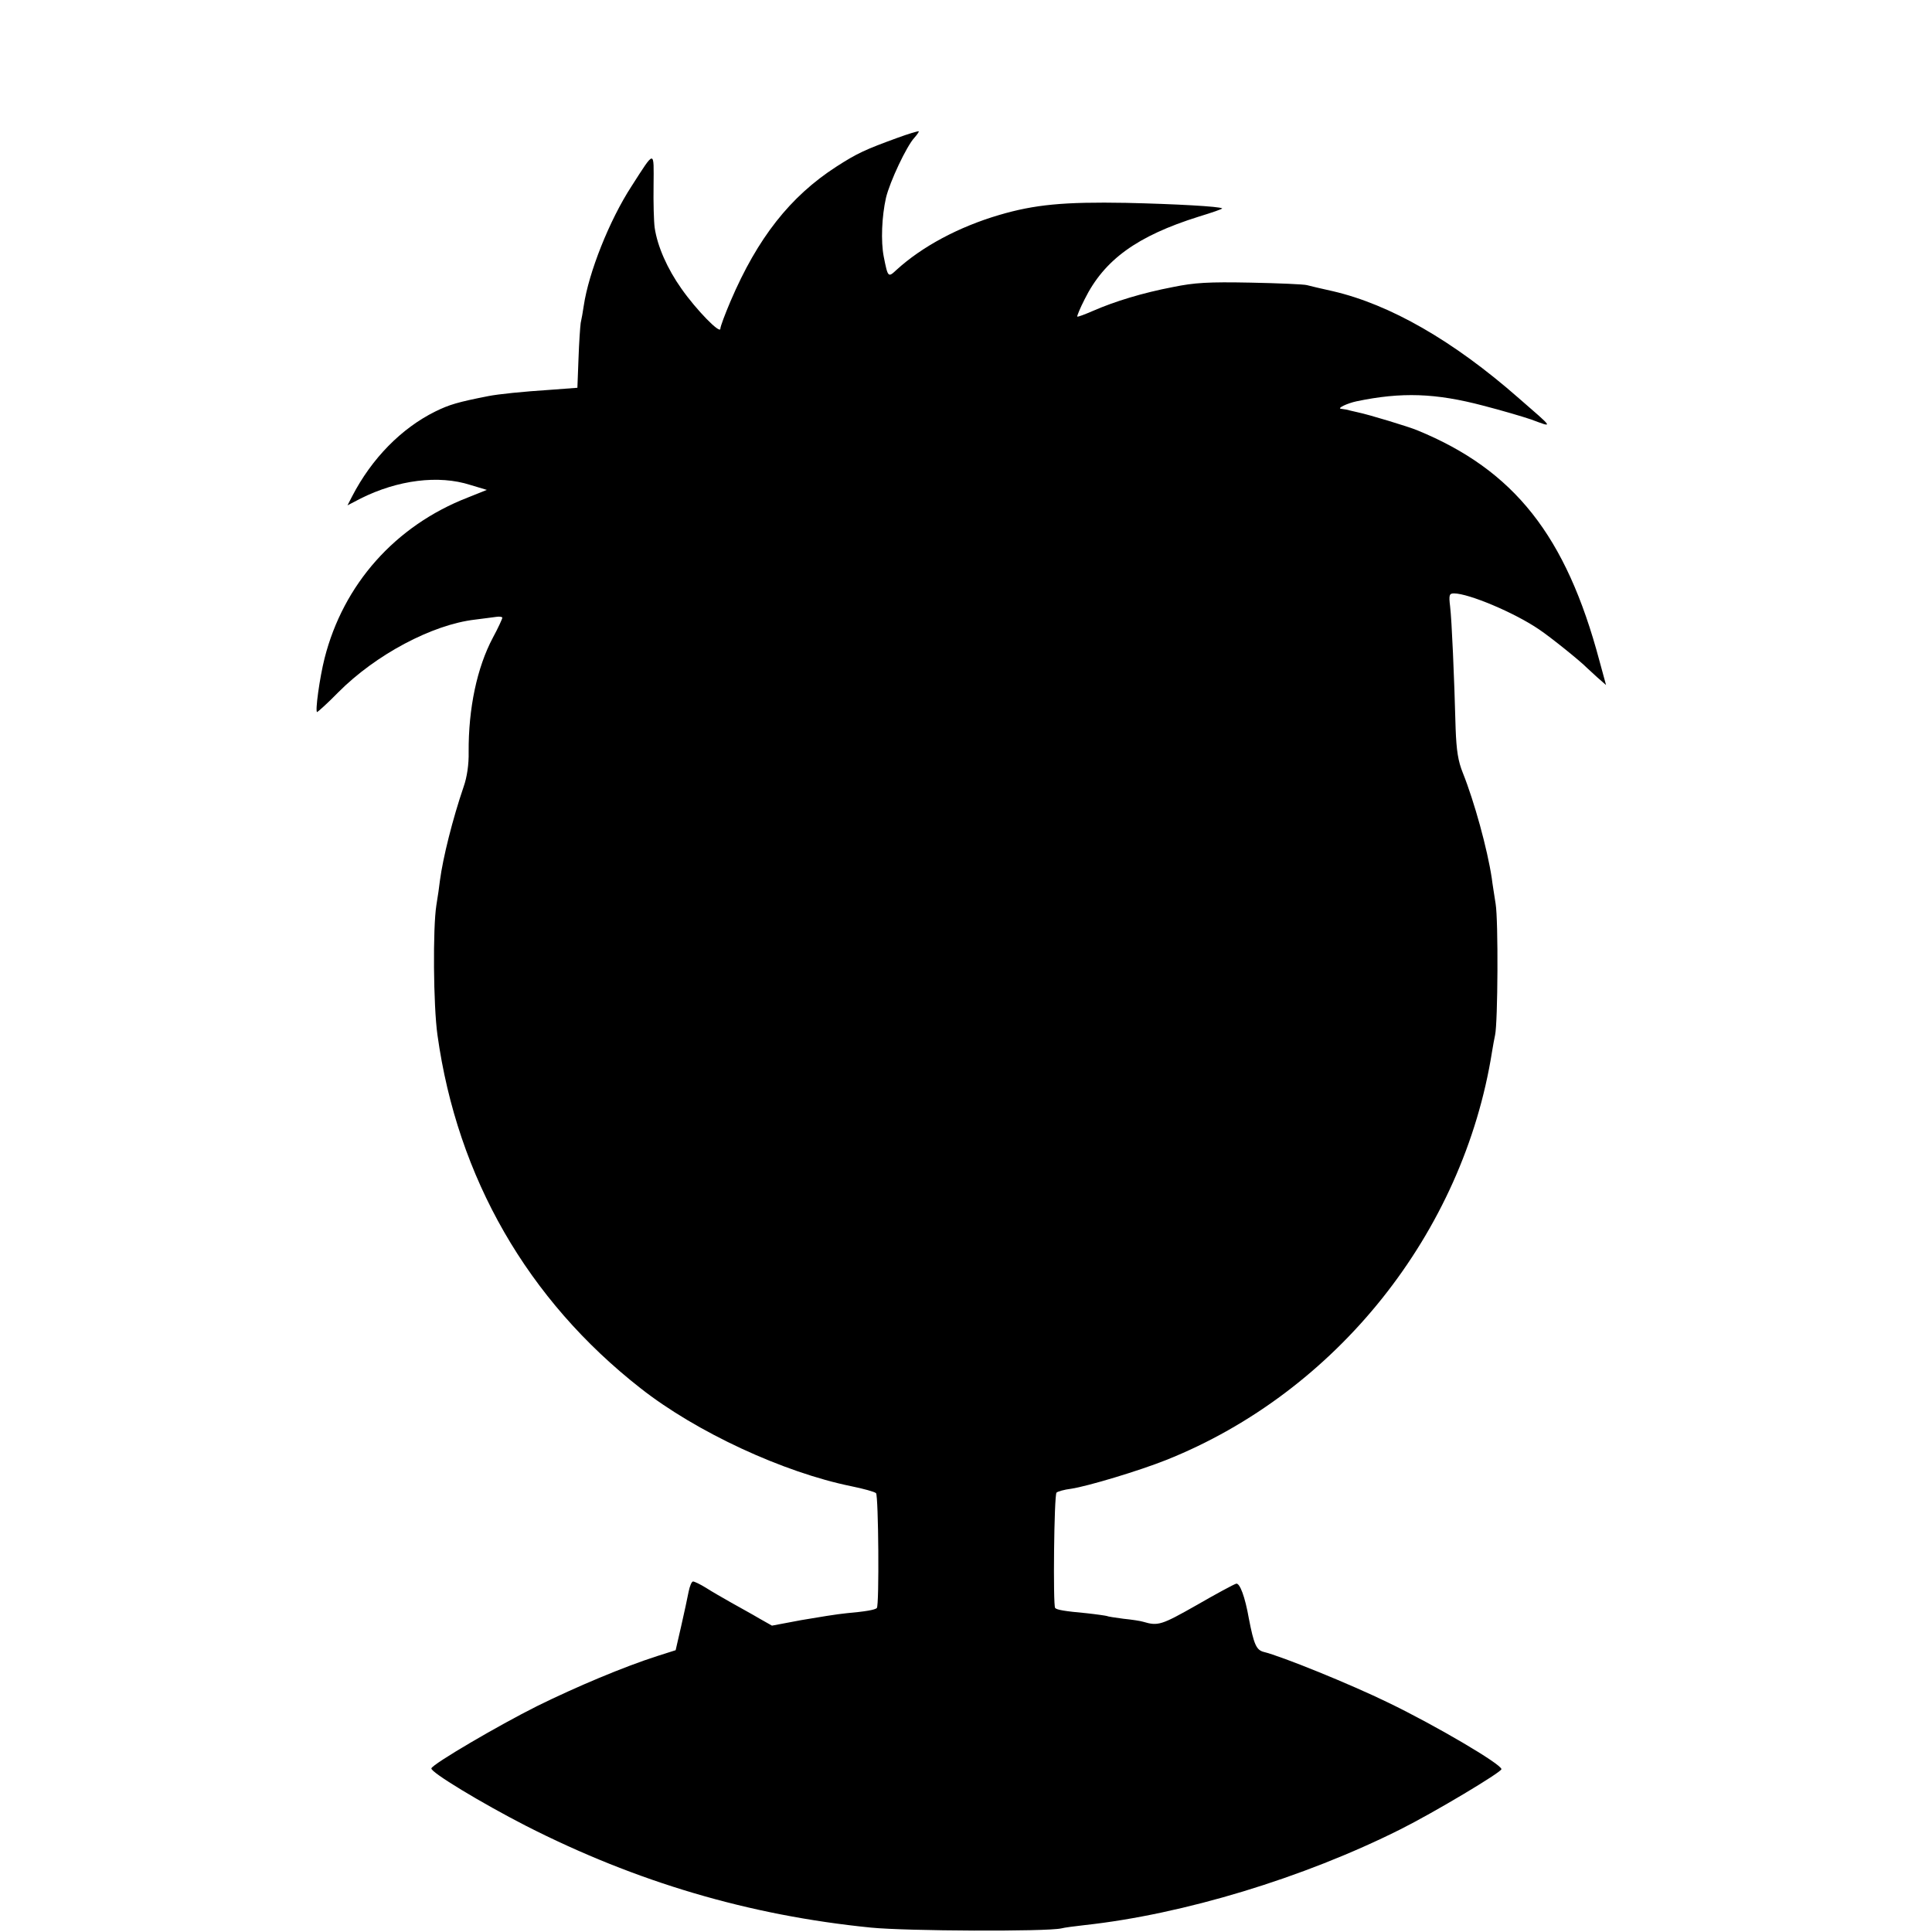
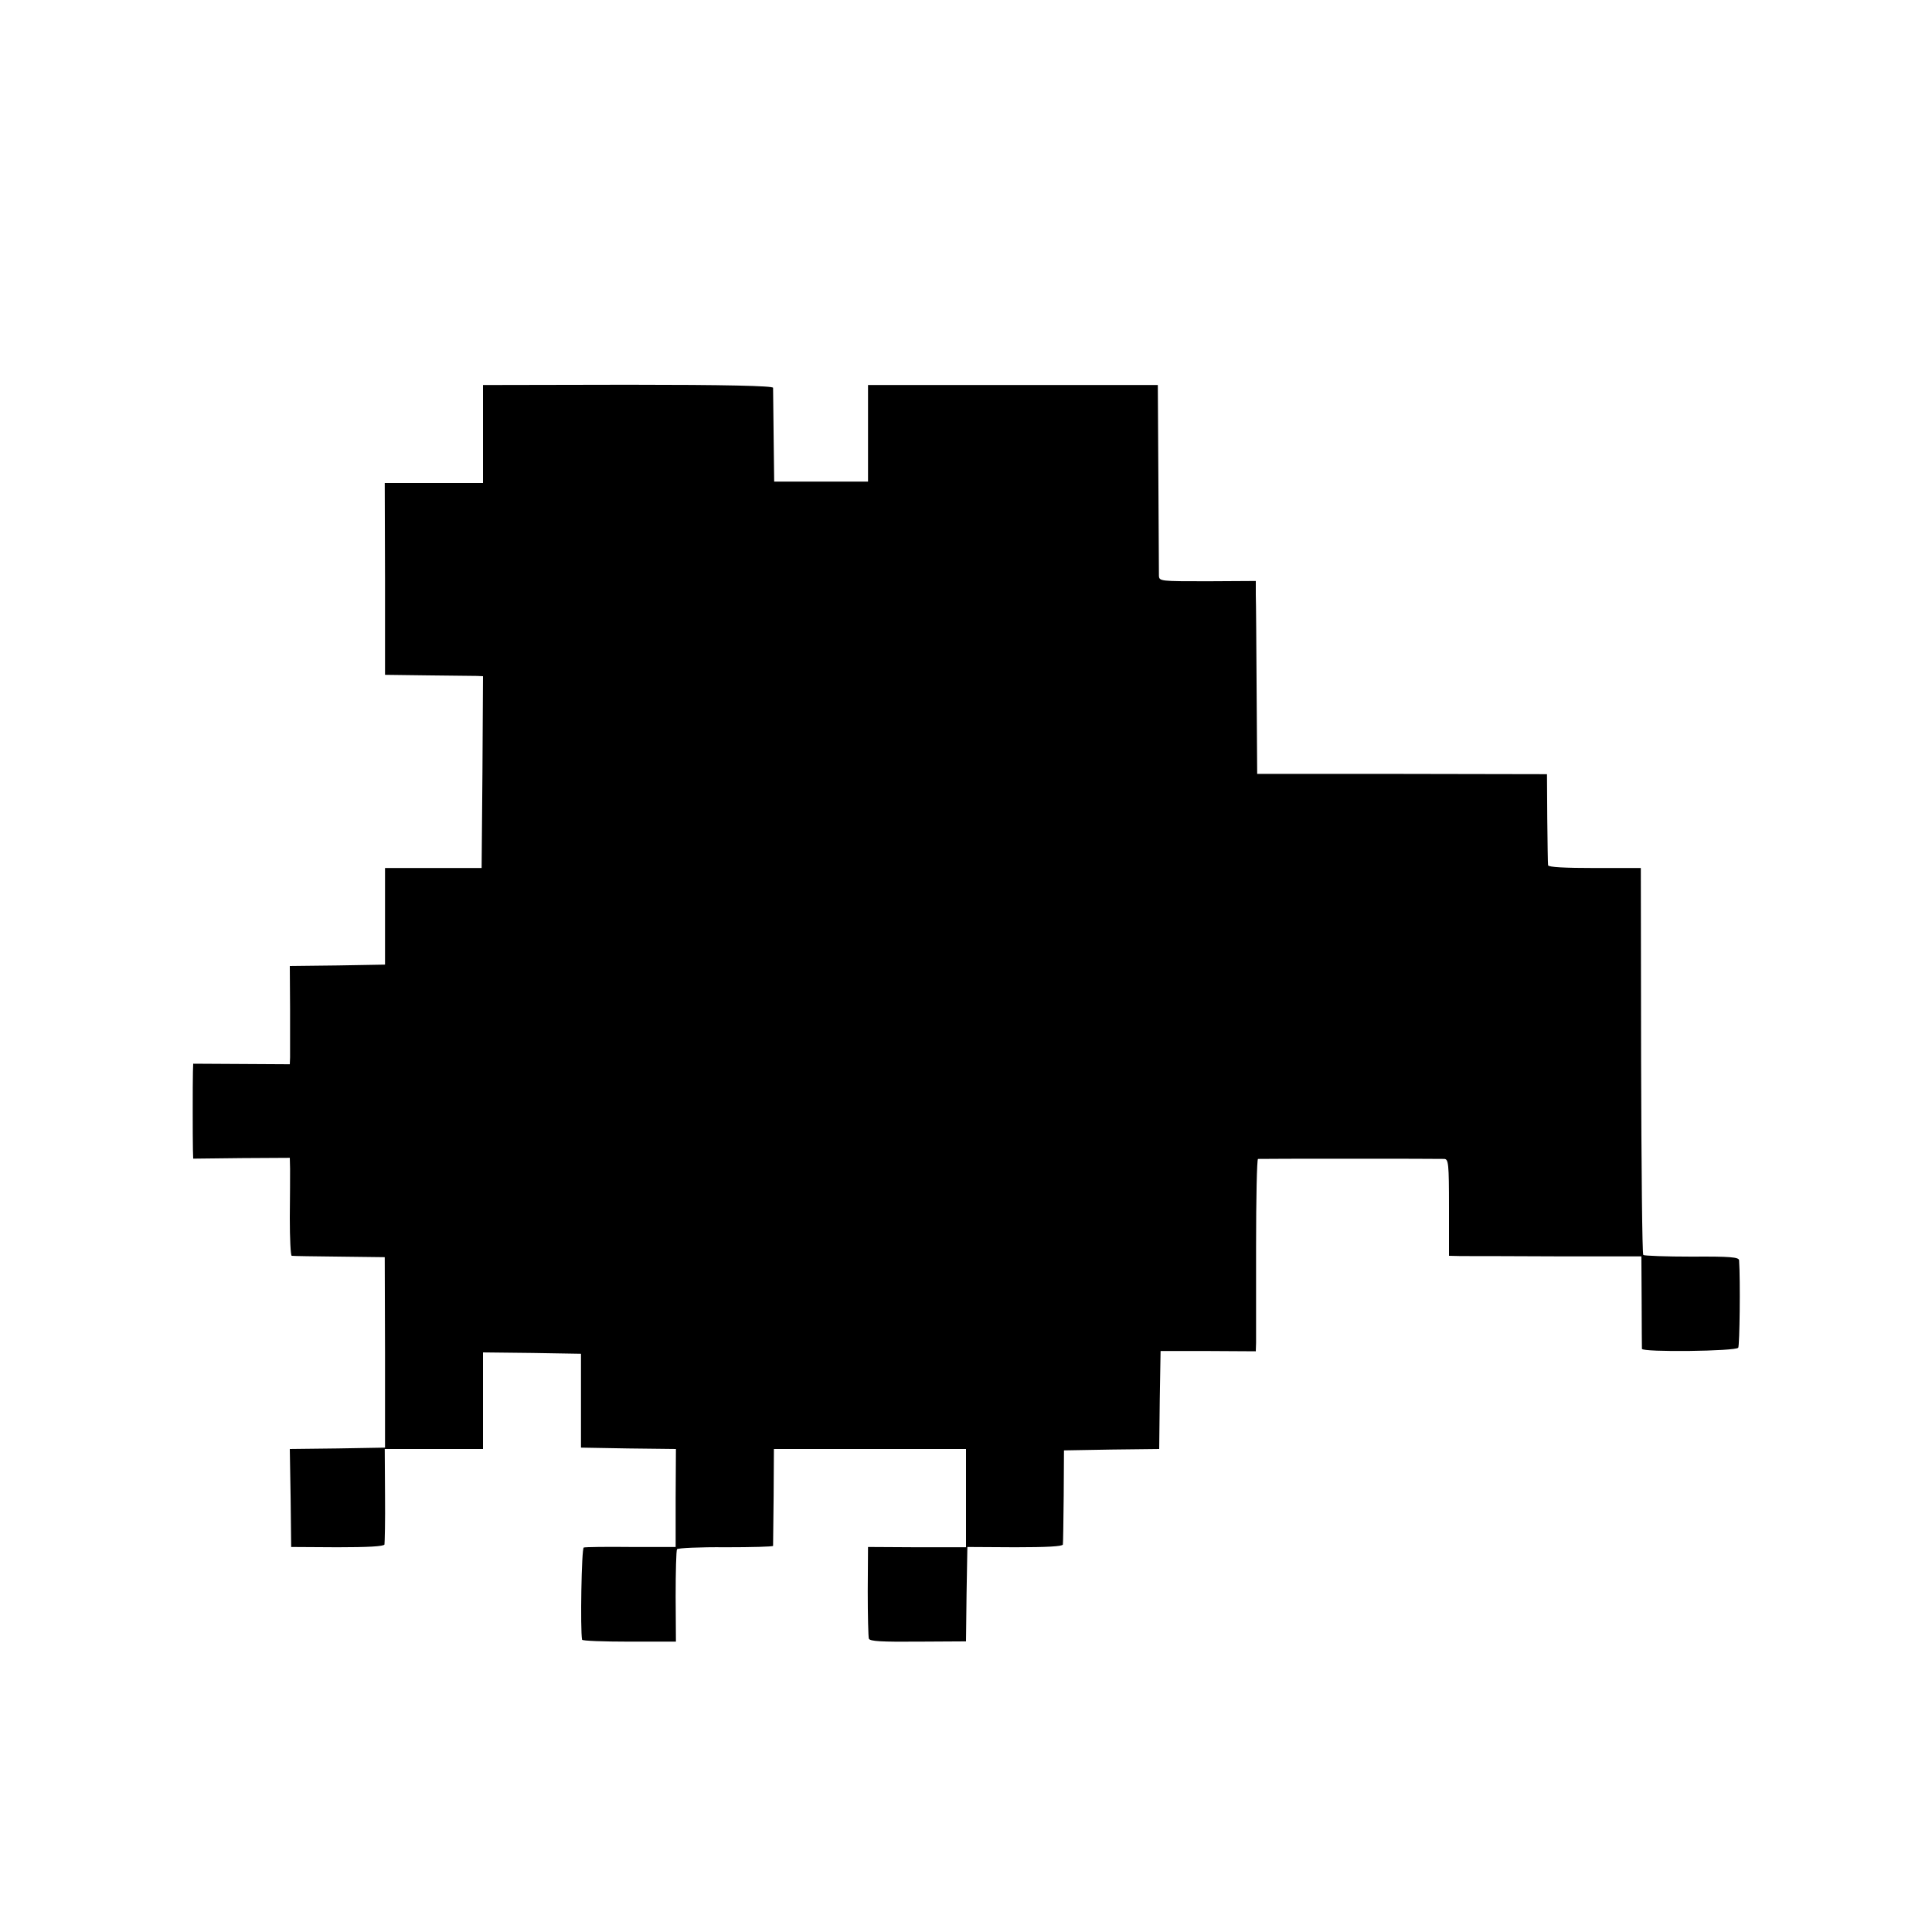
<svg xmlns="http://www.w3.org/2000/svg" version="1.0" width="700pt" height="700pt" viewBox="0 0 700 700" preserveAspectRatio="xMidYMid meet">
  <g transform="translate(0,700) scale(0.1,-0.1)" fill="#000000" stroke="none">
-     <path d="M3250 6500 c-115 -42 -144 -55 -220 -104 -167 -108 -285 -258 -383 -487 -20 -47 -37 -92 -37 -100 0 -21 -87 68 -141 145 -51 72 -87 153 -97 221 -3 22 -5 91 -4 153 1 130 6 131 -80 -3 -80 -123 -155 -312 -173 -433 -3 -21 -8 -49 -11 -62 -2 -14 -6 -72 -8 -130 l-4 -105 -93 -7 c-108 -7 -193 -16 -229 -23 -112 -22 -142 -31 -193 -56 -123 -61 -230 -170 -301 -307 l-17 -33 48 25 c134 67 282 86 397 49 l60 -18 -70 -28 c-262 -102 -450 -314 -518 -582 -18 -71 -35 -195 -27 -195 3 1 38 32 76 71 136 137 341 246 496 264 30 4 64 8 77 10 12 2 22 0 22 -3 0 -4 -15 -37 -34 -72 -58 -109 -89 -257 -88 -415 1 -44 -6 -91 -18 -125 -40 -117 -75 -257 -86 -340 -2 -19 -8 -60 -13 -90 -13 -83 -11 -363 4 -470 72 -517 327 -960 736 -1280 202 -159 518 -305 764 -355 44 -9 84 -20 89 -25 9 -9 12 -407 3 -416 -6 -7 -43 -13 -110 -19 -32 -3 -106 -15 -164 -25 l-106 -20 -46 26 c-25 15 -71 40 -101 57 -30 17 -72 41 -92 54 -21 13 -42 23 -47 23 -5 0 -12 -17 -16 -37 -4 -21 -16 -77 -27 -125 l-20 -87 -66 -21 c-122 -39 -295 -112 -435 -181 -142 -71 -379 -210 -384 -226 -5 -13 182 -126 342 -208 400 -204 810 -325 1250 -369 131 -13 636 -15 690 -3 11 3 49 8 85 12 358 39 793 171 1144 347 122 61 366 207 366 218 0 18 -240 159 -410 241 -135 66 -386 168 -452 184 -26 7 -35 27 -53 120 -14 80 -33 130 -46 127 -8 -2 -73 -37 -144 -78 -127 -72 -139 -76 -193 -60 -9 3 -42 8 -72 11 -30 4 -57 8 -60 10 -3 1 -36 6 -73 10 -77 7 -108 12 -114 19 -8 8 -4 409 5 418 4 4 28 11 53 14 60 9 246 65 344 104 617 246 1077 823 1181 1480 3 19 8 46 11 60 10 46 12 414 2 475 -5 33 -12 75 -14 93 -16 106 -63 277 -105 382 -17 42 -23 80 -26 160 -5 189 -14 394 -20 443 -5 41 -3 47 14 47 53 0 220 -70 309 -131 39 -26 150 -115 173 -139 3 -3 20 -18 37 -34 l32 -28 -24 88 c-121 454 -309 691 -660 835 -31 13 -176 57 -215 65 -19 4 -38 9 -42 10 -5 1 -14 2 -20 3 -14 2 24 20 57 27 163 34 286 30 460 -16 66 -17 144 -40 173 -50 81 -30 84 -35 -46 78 -237 208 -466 339 -673 387 -41 9 -83 19 -94 22 -11 3 -103 7 -205 9 -152 3 -202 0 -280 -16 -110 -21 -211 -52 -289 -86 -30 -13 -56 -23 -58 -21 -1 2 10 30 27 63 71 143 190 229 413 299 49 15 87 28 85 30 -8 7 -170 16 -348 20 -225 4 -331 -6 -460 -44 -146 -43 -279 -114 -372 -199 -30 -28 -31 -28 -46 48 -11 56 -7 146 8 213 14 59 75 188 103 218 10 11 17 22 16 23 -2 2 -38 -9 -79 -24z" />
+     <path d="M1750 5428 l0 -178 -178 0 -178 0 1 -347 0 -348 155 -2 c85 -1 165 -2 178 -2 l22 -1 -2 -347 -3 -348 -175 0 -175 0 0 -175 0 -175 -172 -3 -173 -2 1 -153 c0 -83 0 -163 0 -178 l-1 -25 -175 1 -175 1 -1 -30 c-1 -39 -1 -241 0 -282 l1 -32 175 2 175 1 1 -40 c0 -22 0 -102 -1 -177 0 -76 3 -138 7 -138 5 -1 82 -2 173 -3 l164 -2 1 -345 0 -345 -173 -3 -172 -2 3 -178 2 -177 167 -1 c110 0 168 3 171 10 1 6 3 86 2 179 l-1 167 178 0 178 0 0 175 0 175 178 -2 177 -3 0 -170 0 -170 172 -3 172 -2 -1 -178 0 -177 -162 0 c-88 1 -166 0 -171 -2 -8 -3 -13 -298 -6 -334 0 -4 77 -7 170 -7 l170 0 -1 163 c0 90 2 167 5 172 3 4 82 8 176 7 94 0 171 2 172 5 0 3 1 84 2 179 l1 172 348 0 348 0 0 -178 0 -178 -177 0 -178 1 -1 -160 c0 -88 2 -166 4 -172 3 -10 48 -12 178 -11 l174 1 2 171 3 171 173 -1 c114 0 172 3 173 10 1 6 2 85 3 176 l1 165 172 3 173 2 2 178 3 177 173 0 172 -1 1 31 c0 16 0 173 0 348 0 174 3 317 7 318 9 1 652 1 675 0 15 -1 17 -16 17 -176 l0 -175 43 -1 c23 0 180 0 348 -1 l306 0 1 -164 c0 -90 1 -167 1 -171 1 -13 341 -9 349 4 5 9 8 243 3 317 -1 11 -32 14 -171 13 -94 0 -173 3 -176 6 -4 3 -7 320 -8 704 l-1 698 -167 0 c-107 0 -168 3 -169 10 -1 5 -2 82 -3 170 l-1 160 -525 1 -525 0 -2 300 c-1 164 -2 322 -3 349 l0 50 -175 -1 c-170 0 -175 0 -176 20 0 12 -1 172 -2 356 l-2 335 -525 0 -525 0 0 -175 0 -175 -170 0 -170 0 -2 165 c-1 91 -2 170 -2 175 -1 7 -173 11 -526 11 l-525 -1 0 -177z" />
  </g>
</svg>
